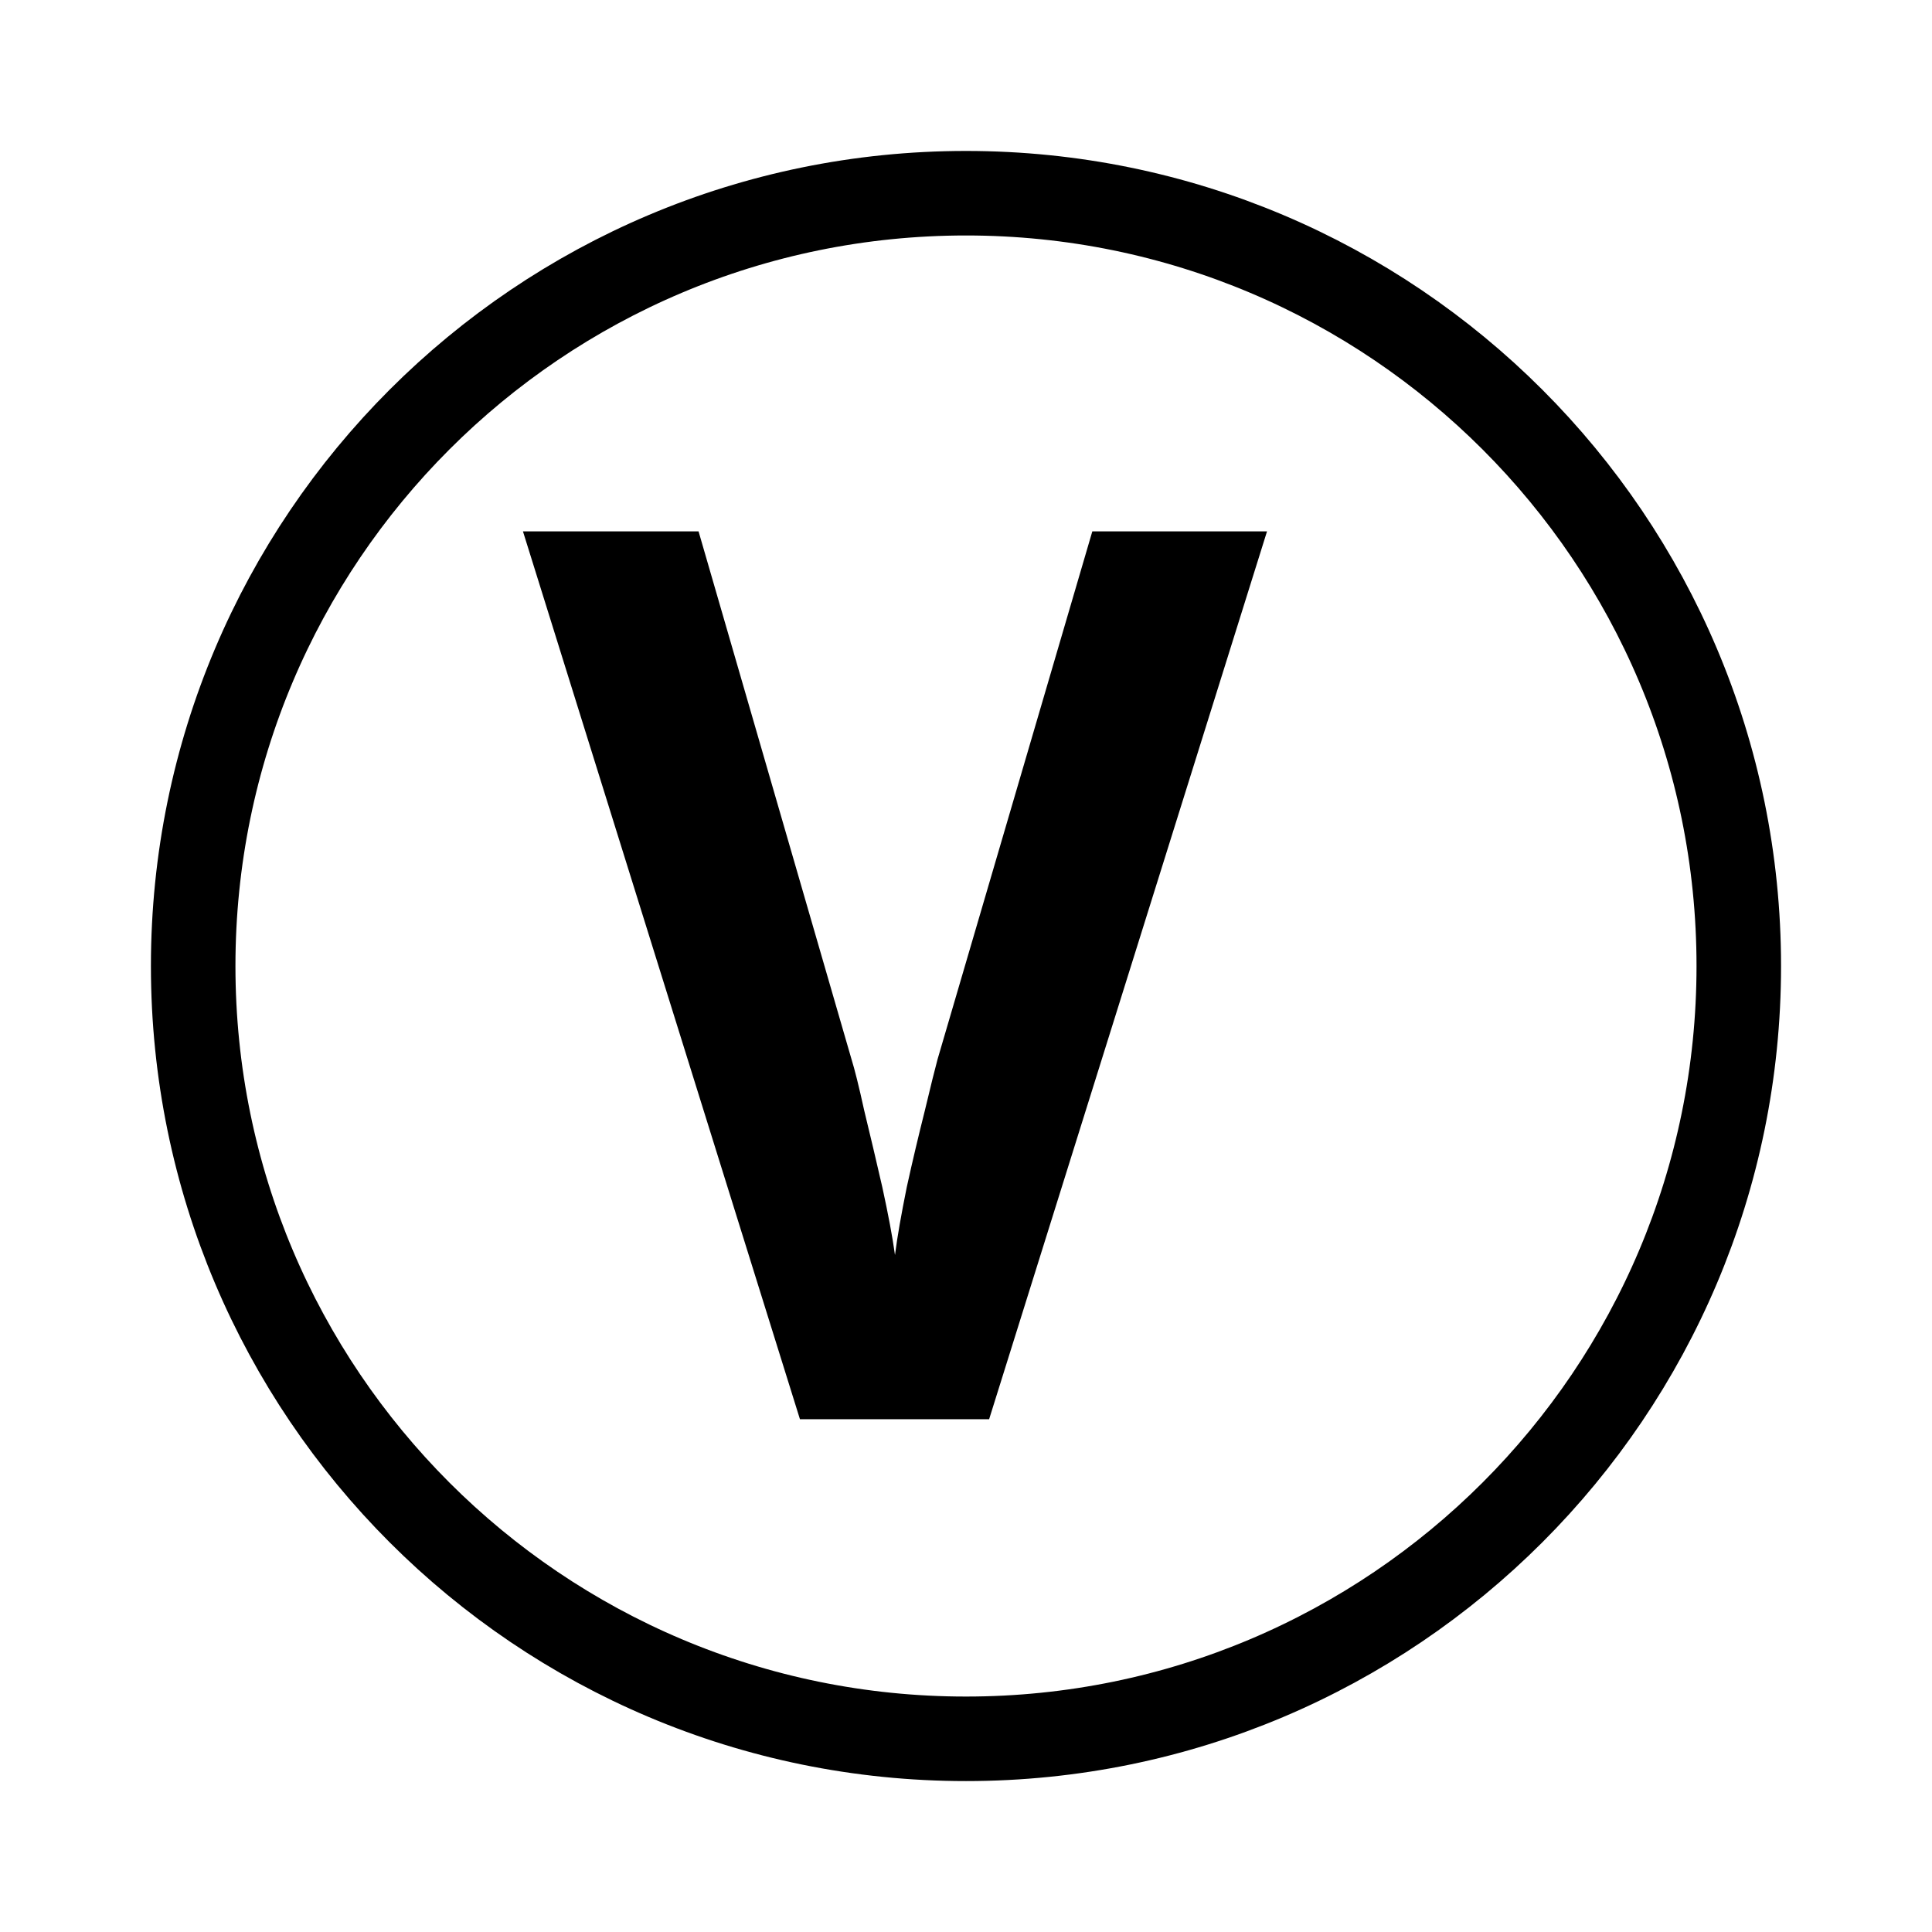
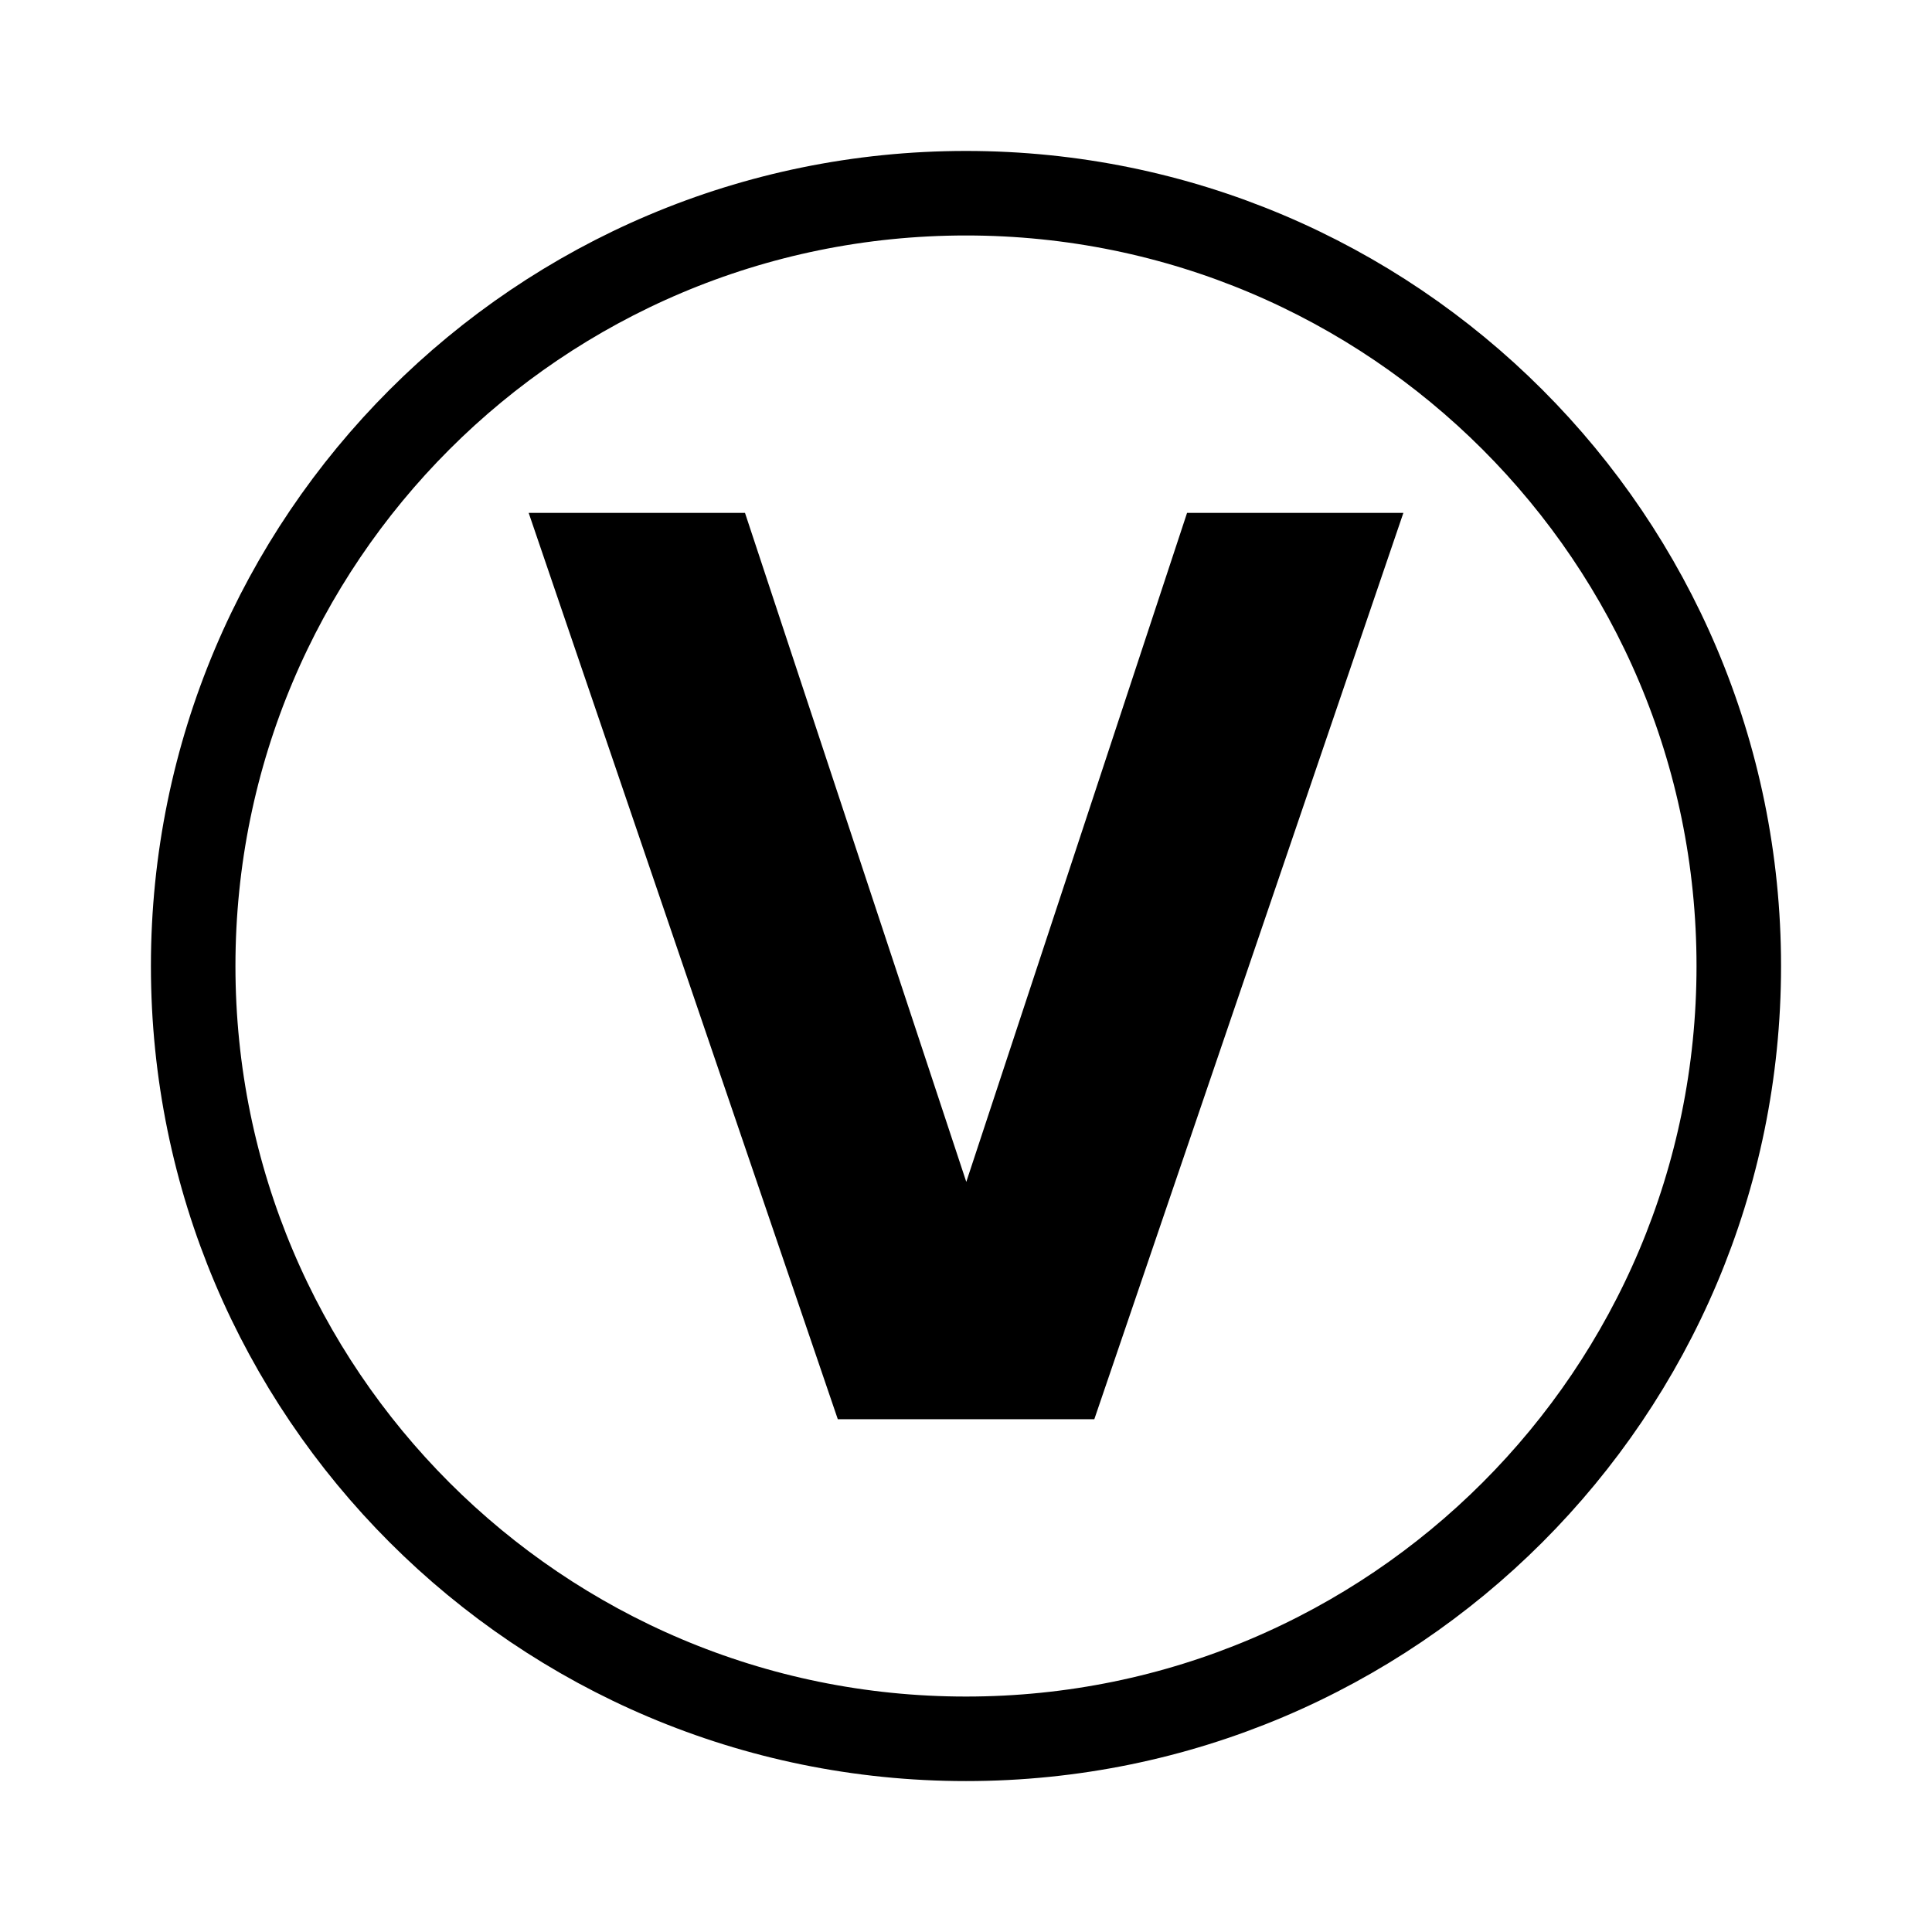
- <svg xmlns="http://www.w3.org/2000/svg" id="svg8" version="1.1" viewBox="0 0 32 32">
-   <path id="path2" transform="translate(9.9117 -.3238)" d="m18.888 16.324a12.8 12.8 0 1 1-25.6 0 12.8 12.8 0 1 1 25.6 0z" color="#000000" fill="none" fill-opacity=".816" stroke="#000" stroke-miterlimit="2" stroke-width="1.4" />
-   <text id="text6" transform="scale(.95952 1.0422)" x="9.029" y="22.554" fill="#000000" font-family="Sans" font-size="19.758px" letter-spacing="0px" stroke-width="1.508" word-spacing="0px" style="line-height:125%" xml:space="preserve">
-     <tspan id="tspan4" x="9.029" y="22.554" font-weight="bold" stroke-width="1.508">V</tspan>
-   </text>
+ <svg xmlns="http://www.w3.org/2000/svg" version="1.1" viewBox="0 0 32 32">
+   <path transform="translate(9.9117 -.3238)" d="m18.888 16.324a12.8 12.8 0 11-25.6 0 12.8 12.8 0 1125.6 0z" color="#000000" fill="none" fill-opacity=".816" stroke="#000" stroke-miterlimit="2" stroke-width="1.4" />
+   <path transform="scale(.95952 1.0422)" d="m9.126 8.151h3.734l3.82 10.632 3.811-10.632h3.734l-5.335 14.404h-4.428z" stroke-width="1.508" aria-label="V" />
</svg>
